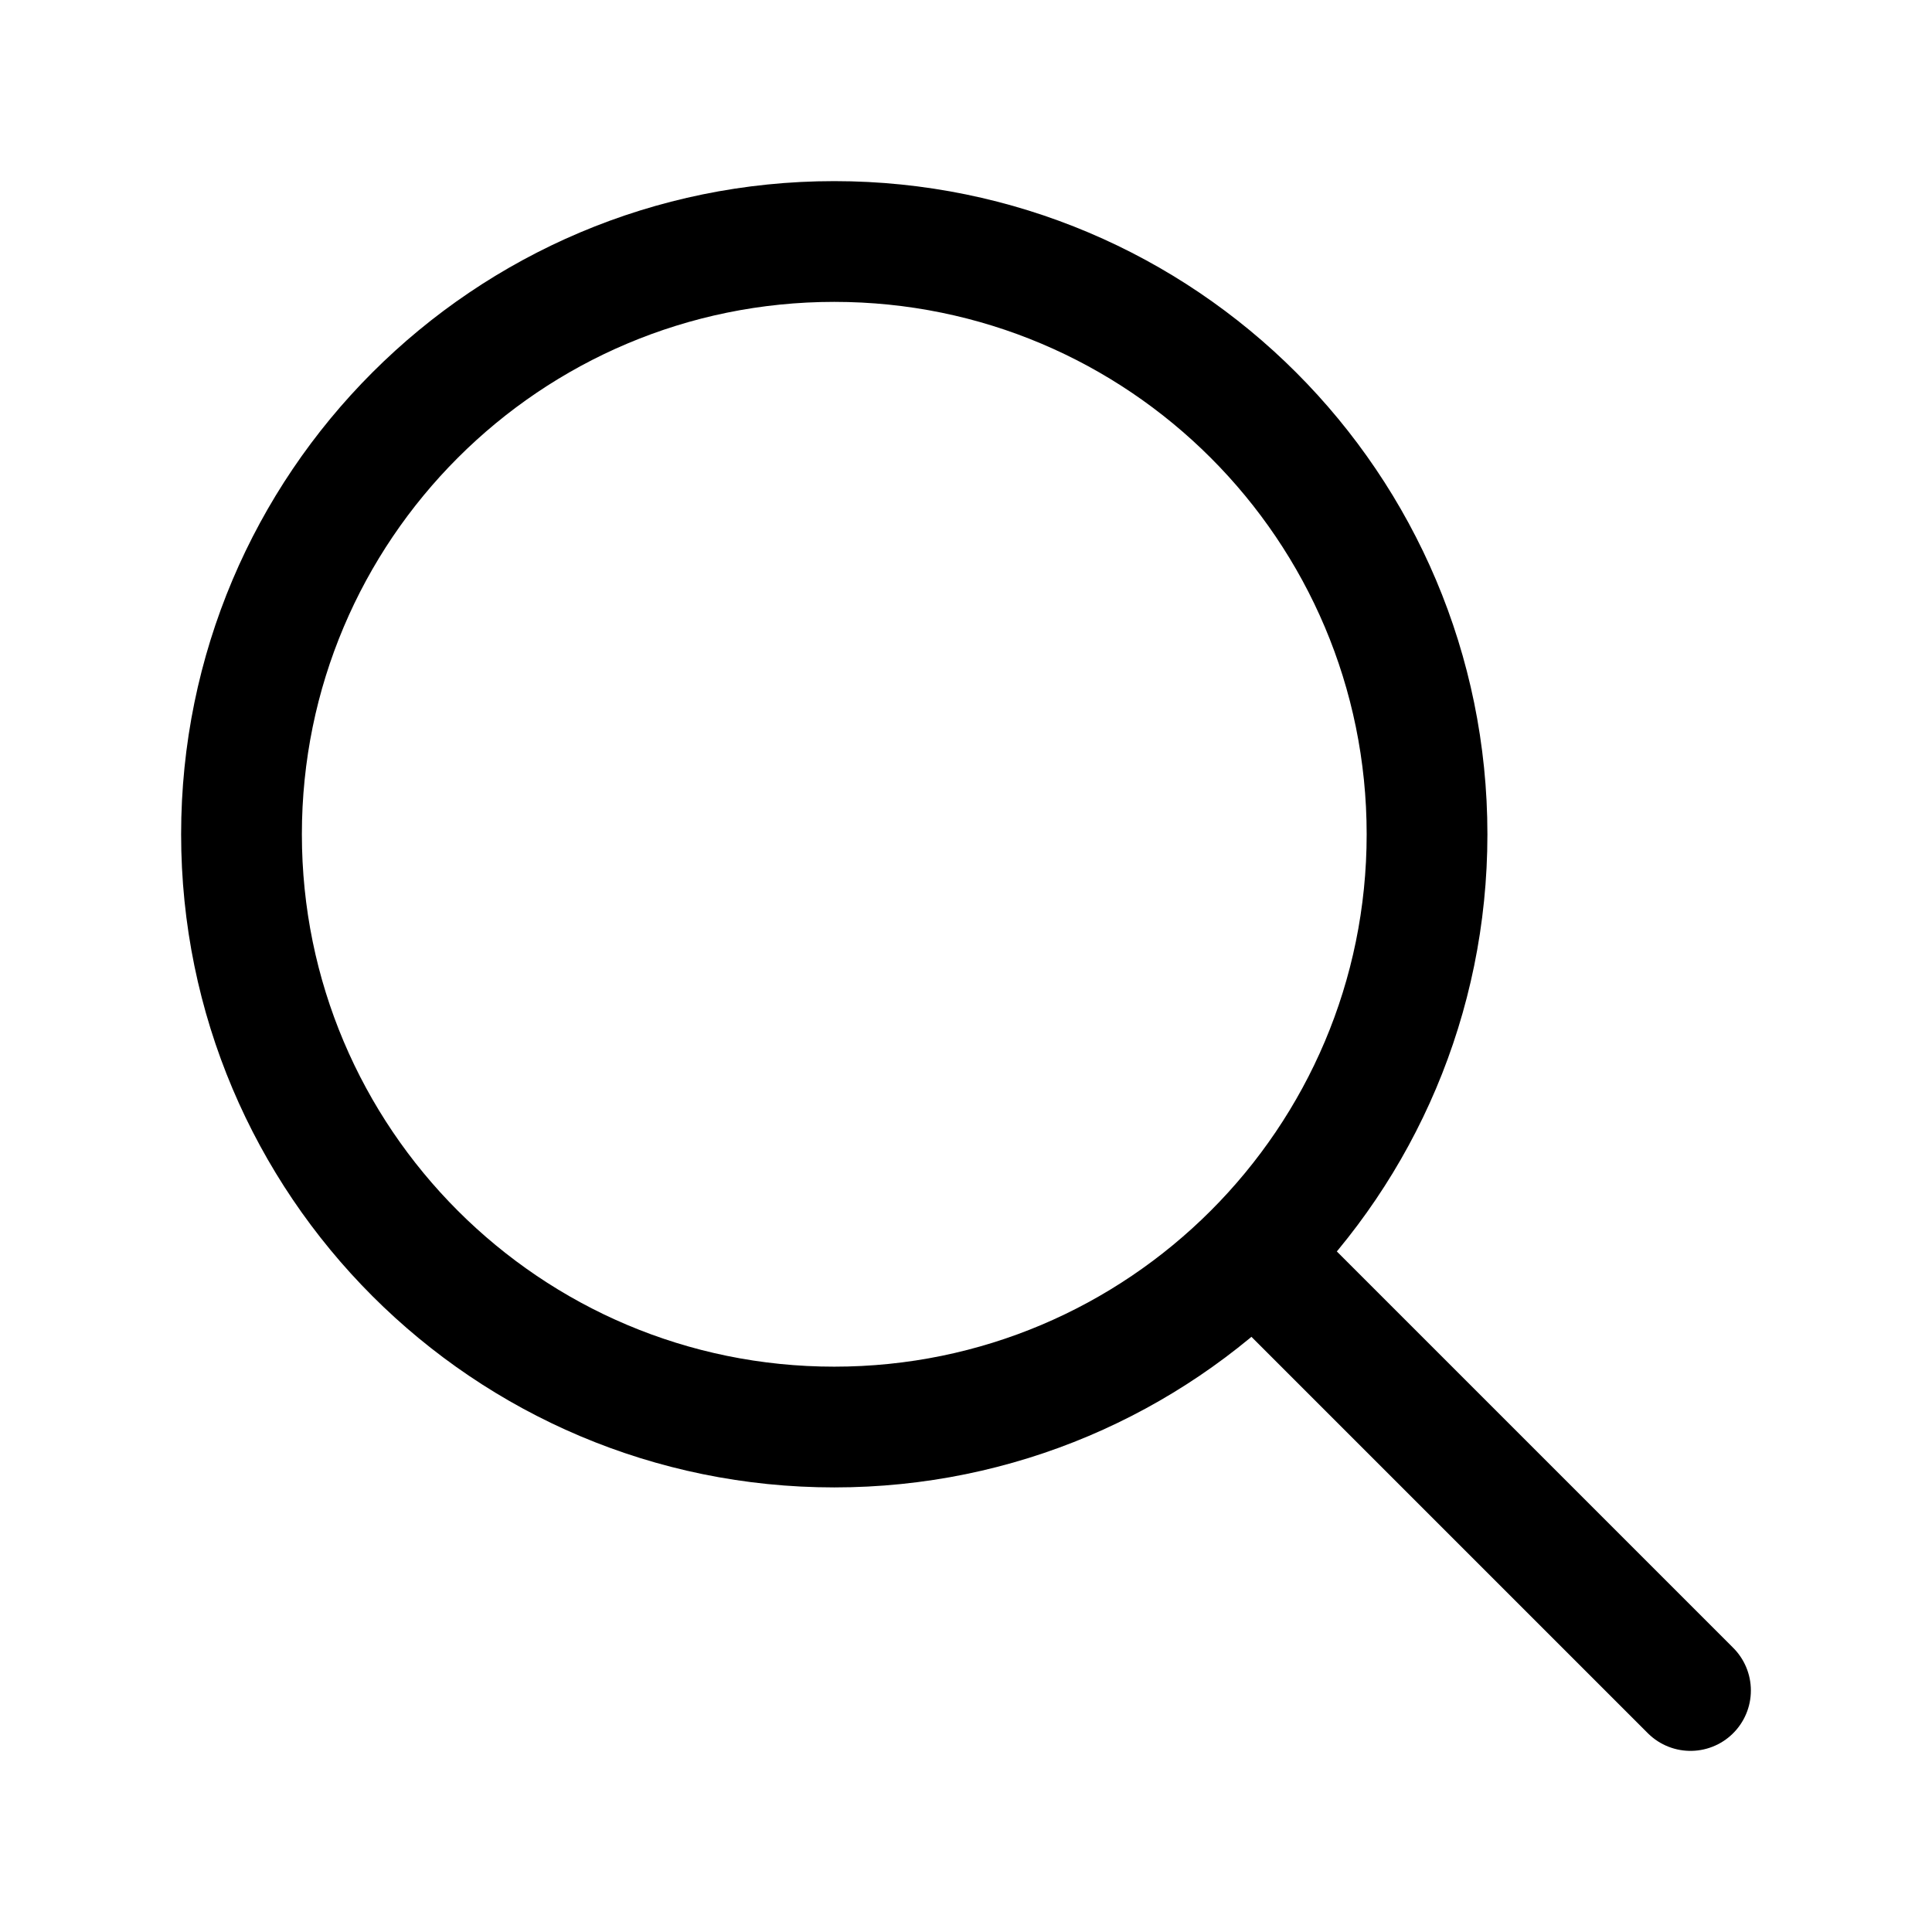
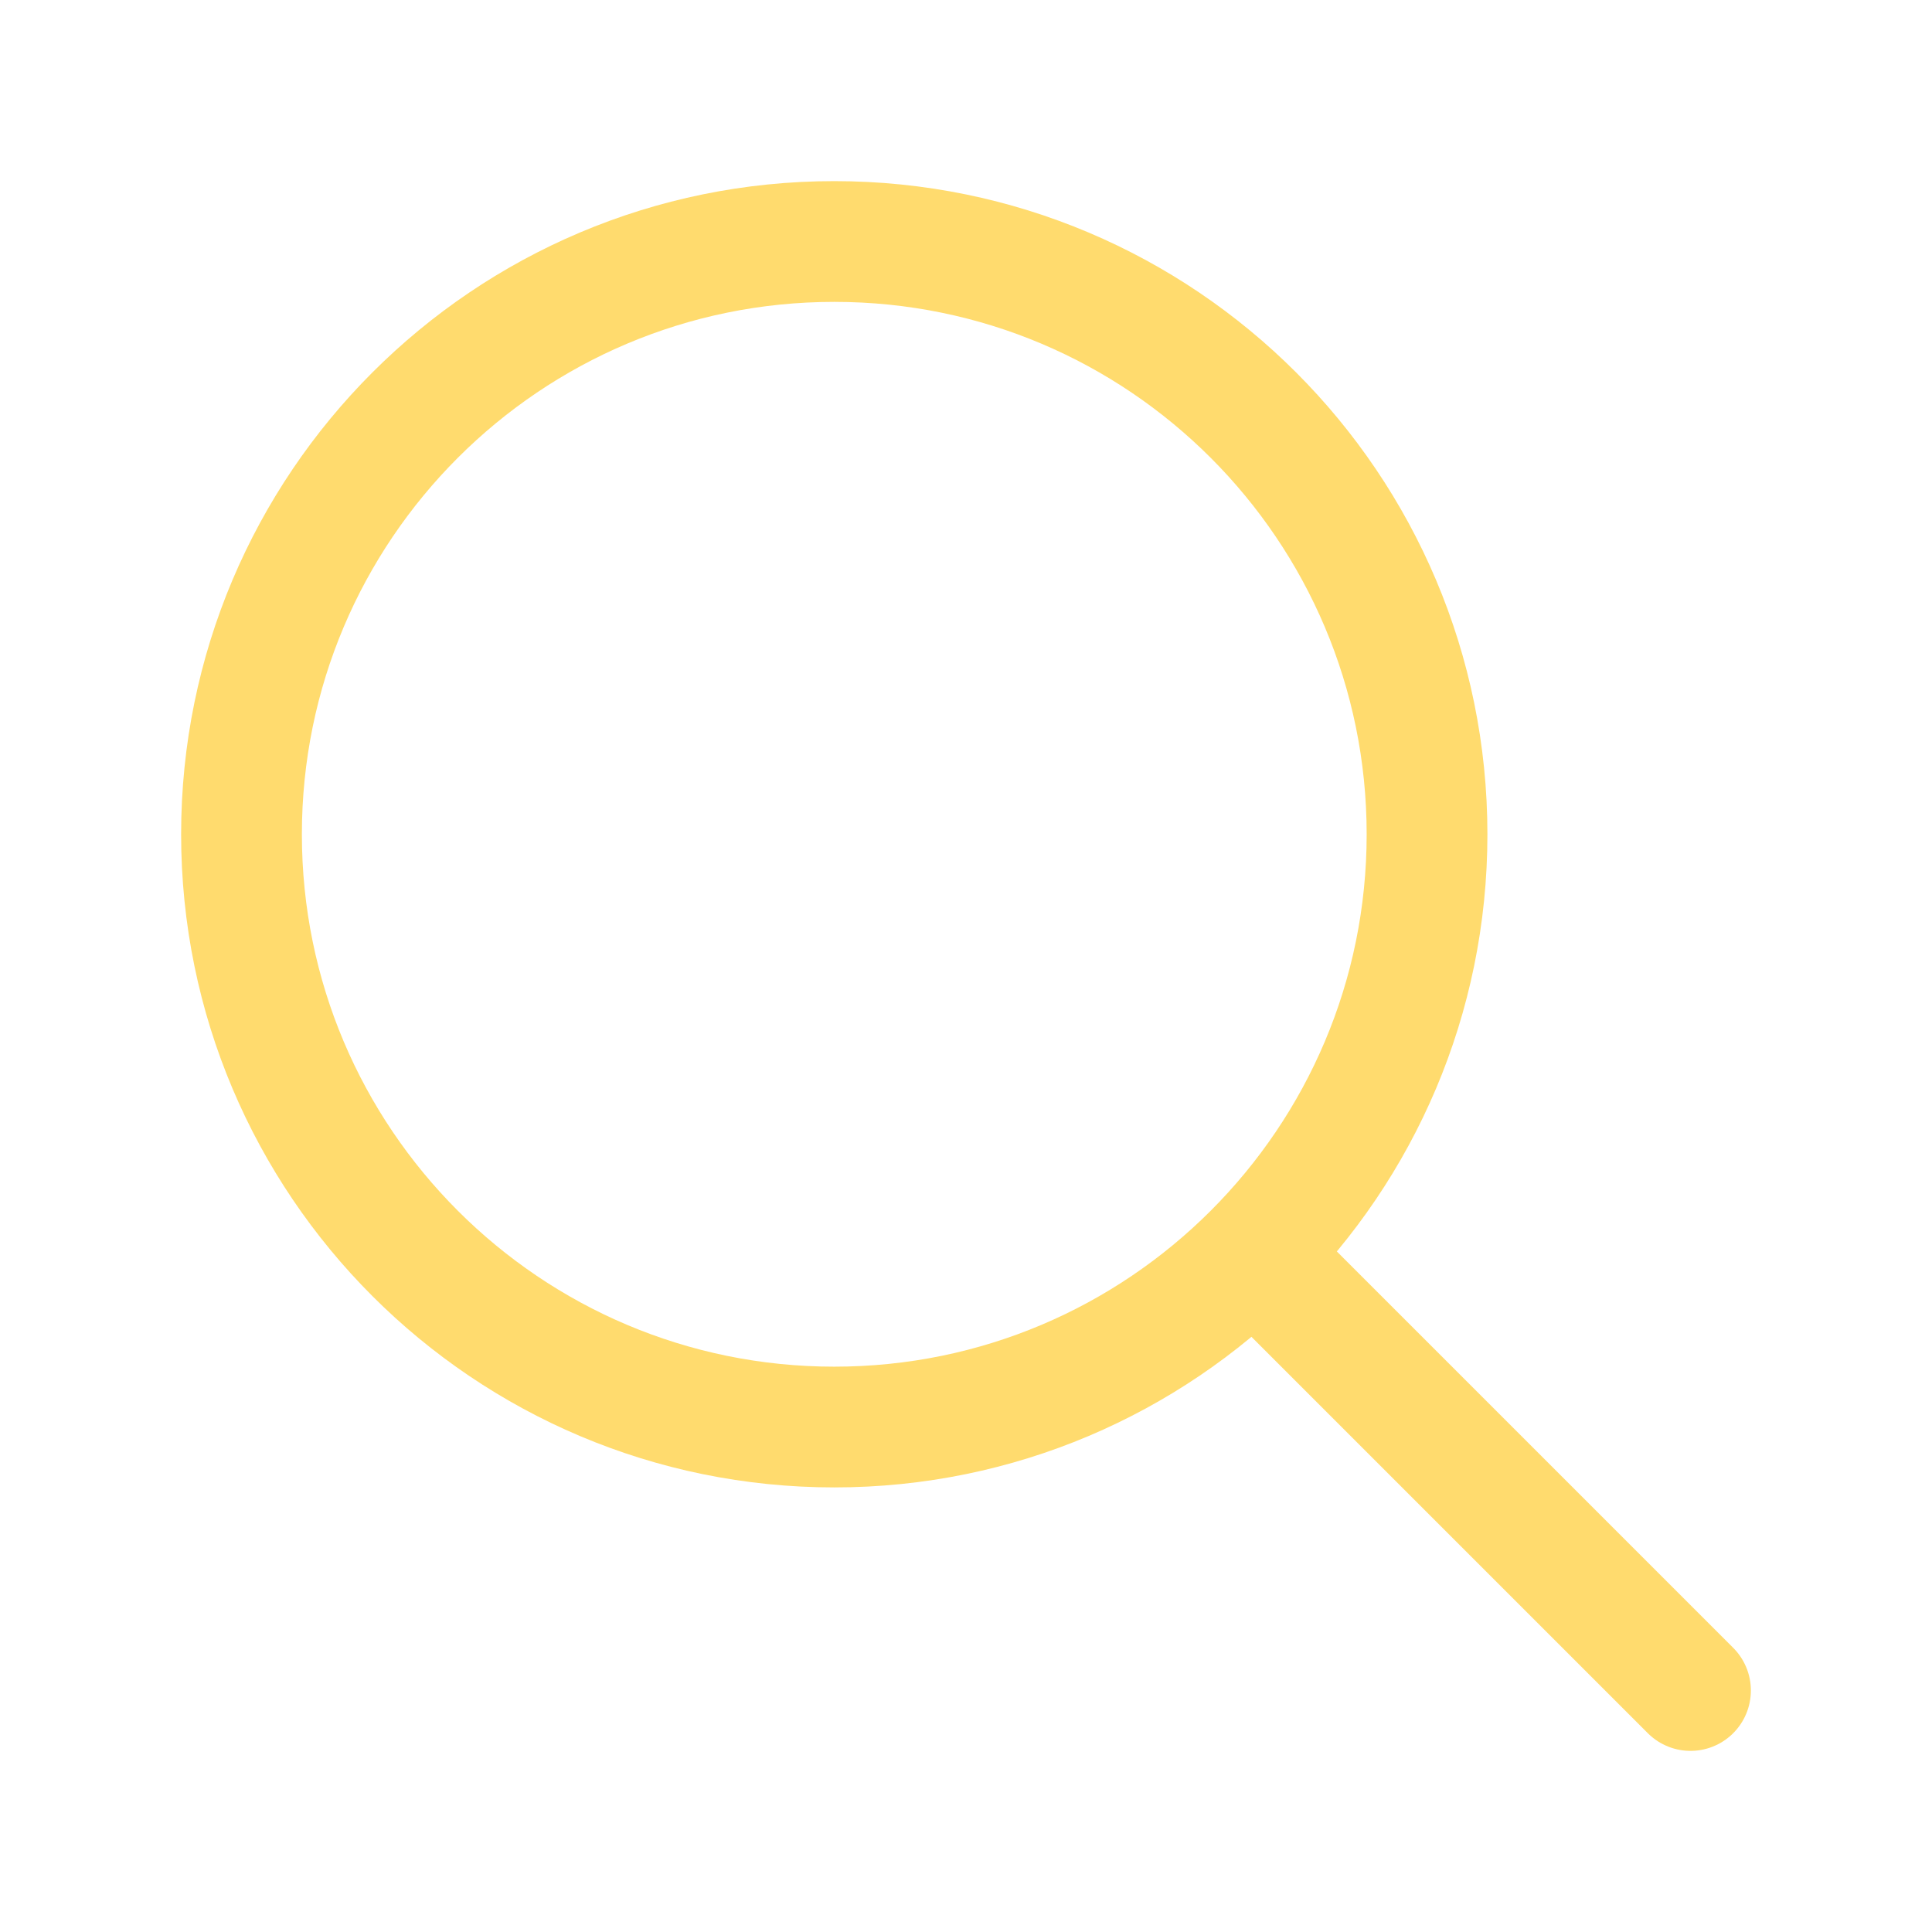
- <svg xmlns="http://www.w3.org/2000/svg" class="ionicon" viewBox="0 0 512 512">
-   <path d="M221.09 64a157.09 157.09 0 10157.09 157.09A157.1 157.1 0 00221.09 64z" fill="none" stroke="currentColor" stroke-miterlimit="10" stroke-width="32" />
-   <path fill="none" stroke="currentColor" stroke-linecap="round" stroke-miterlimit="10" stroke-width="32" d="M338.29 338.29L448 448" />
+ <svg xmlns="http://www.w3.org/2000/svg" class="ionicon" viewBox="0 0 512 512" fill="#ffdb6e">
+   <path d="M221.09 64a157.09 157.09 0 10157.09 157.09A157.1 157.1 0 00221.09 64z" fill="none" stroke="#ffdb6e" stroke-miterlimit="10" stroke-width="32" />
+   <path fill="none" stroke="#ffdb6e" stroke-linecap="round" stroke-miterlimit="10" stroke-width="32" d="M338.29 338.29L448 448" />
</svg>
